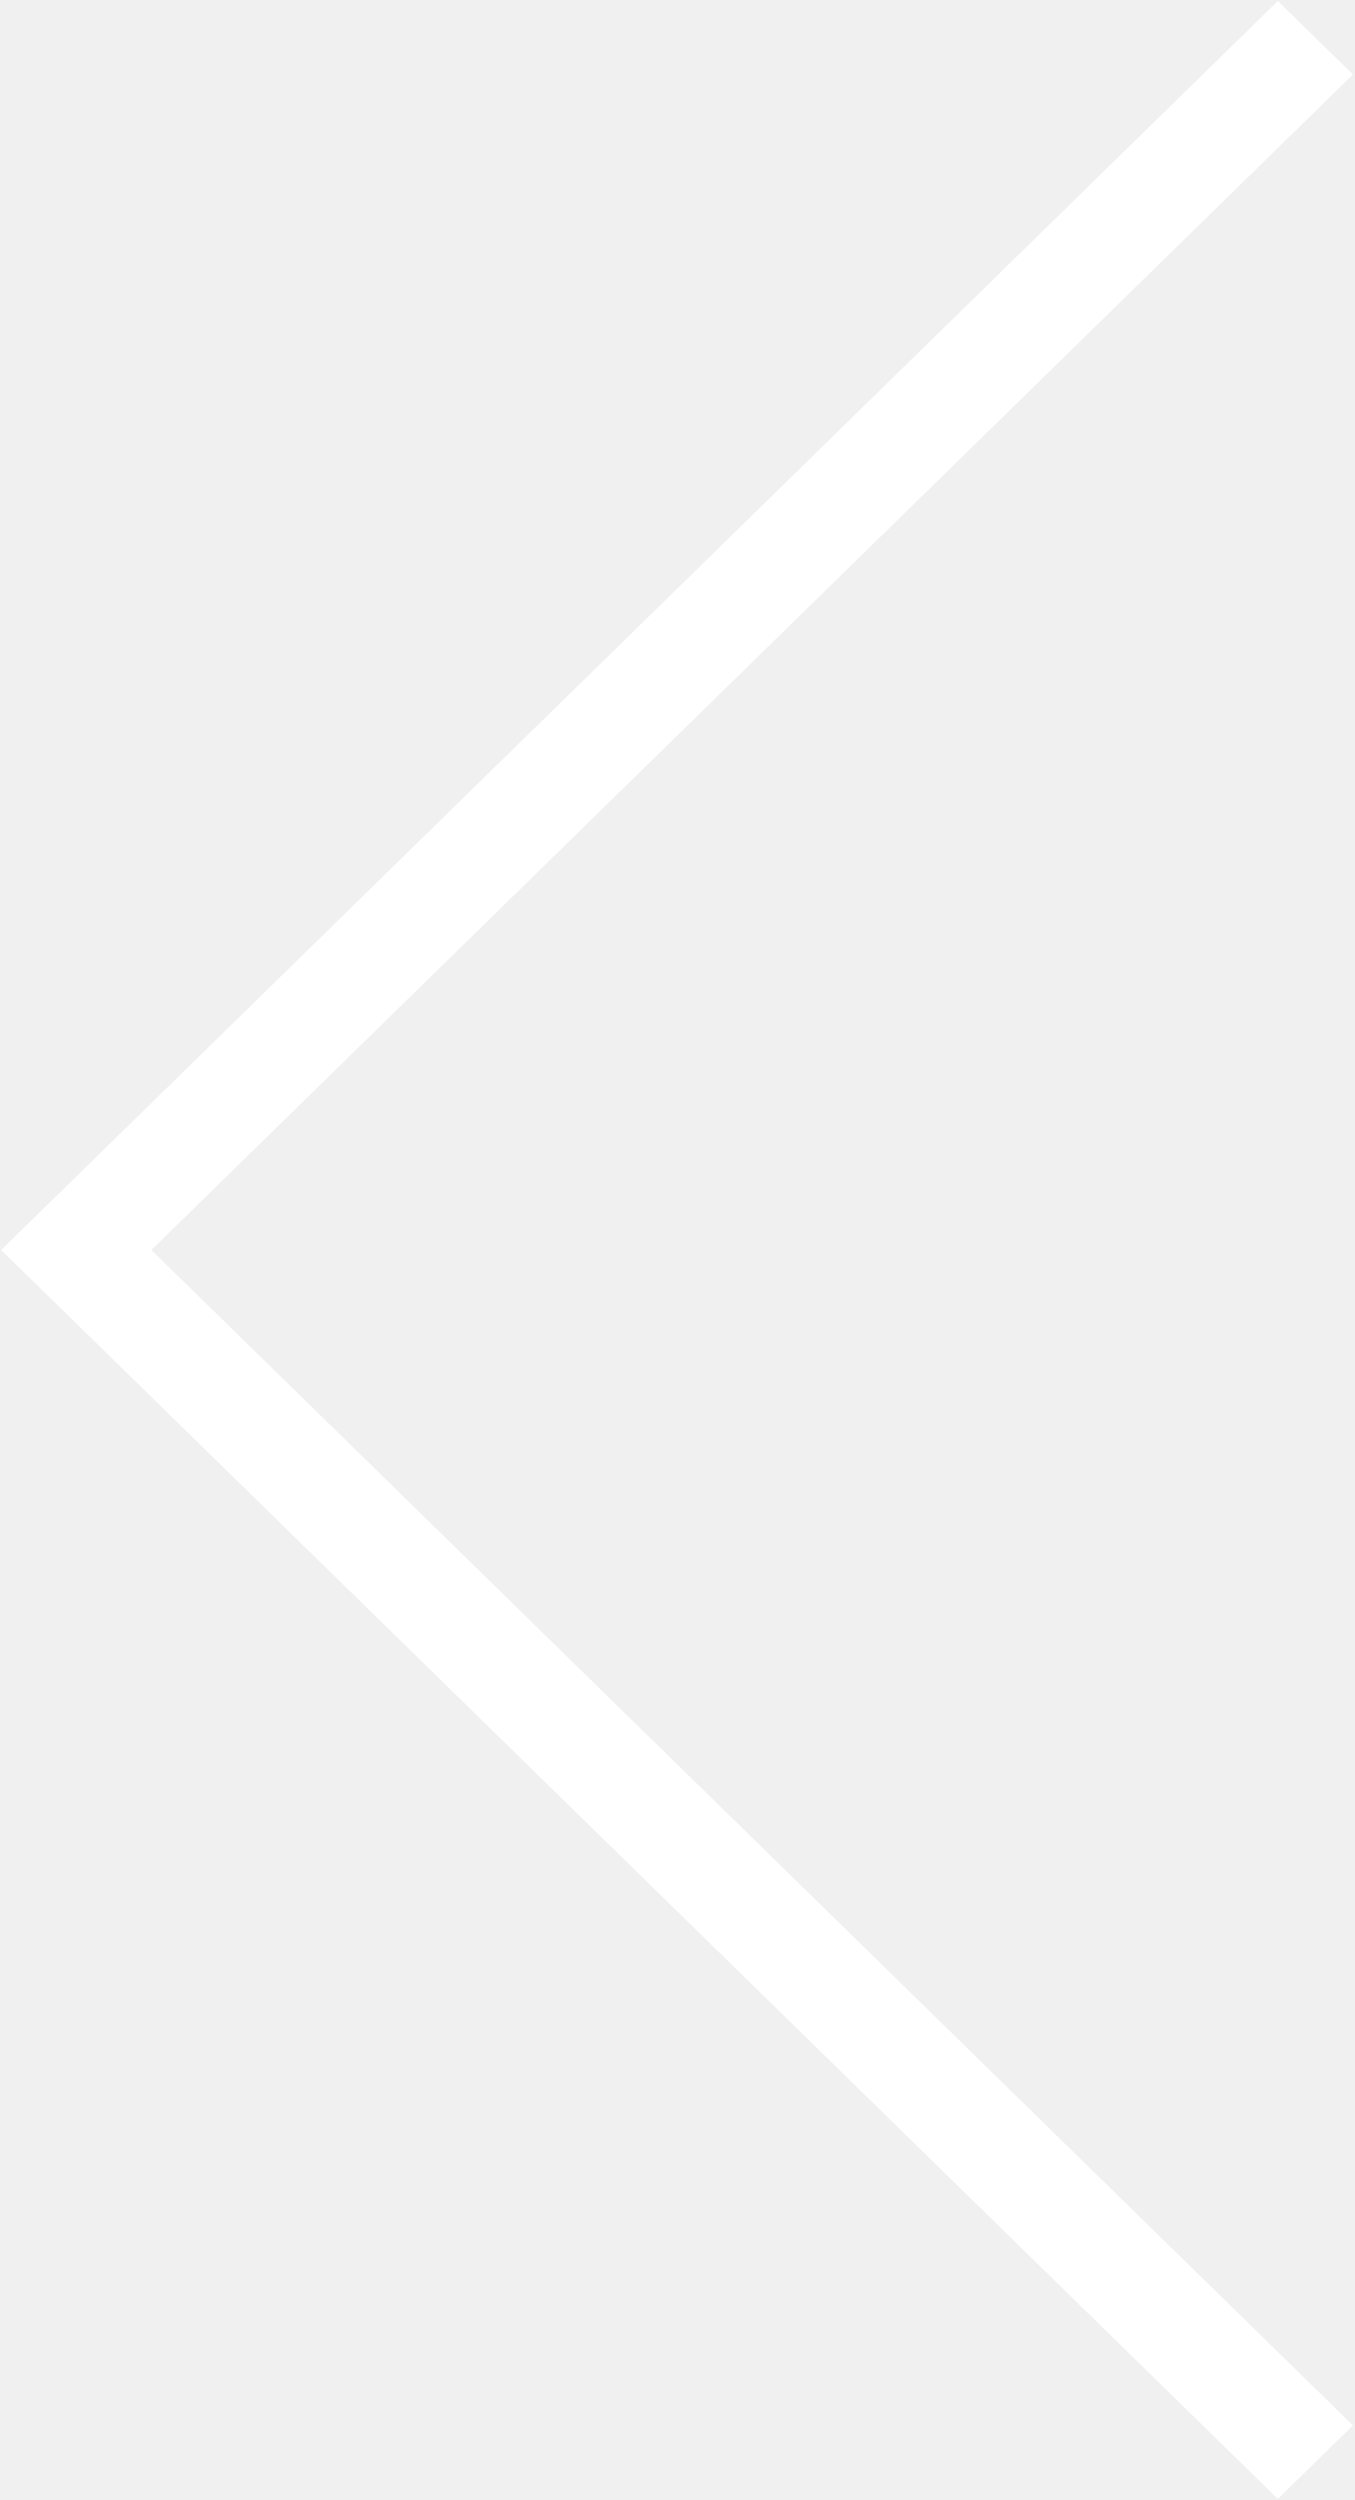
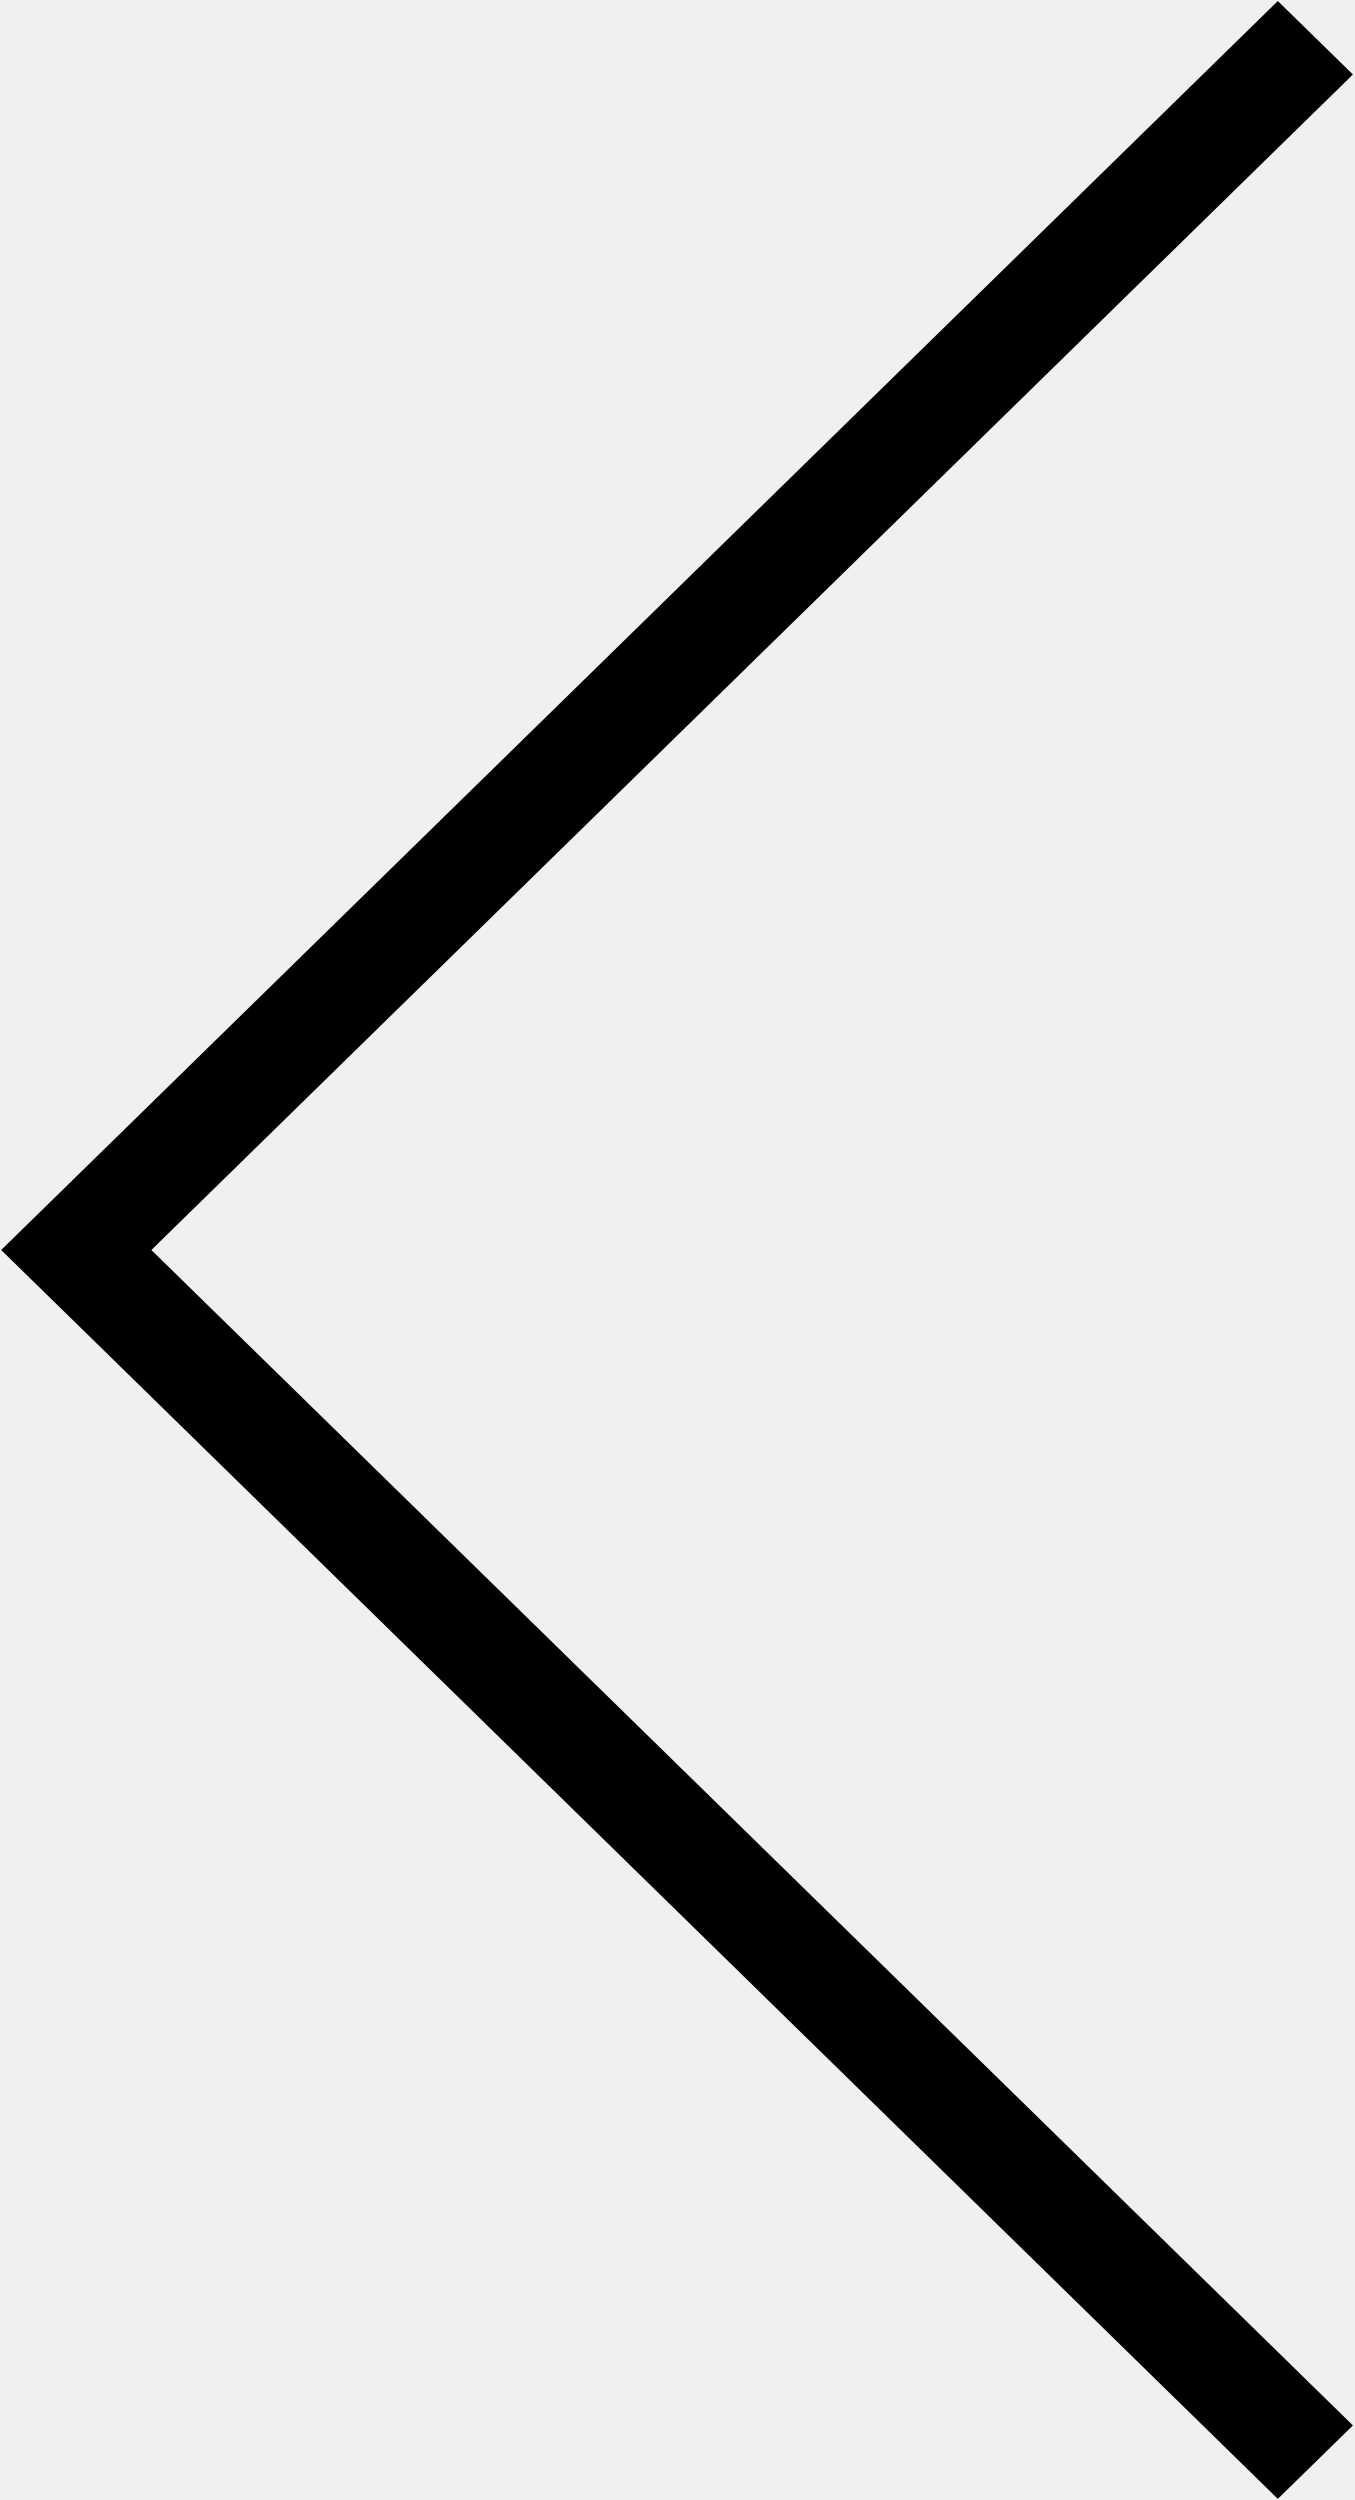
<svg xmlns="http://www.w3.org/2000/svg" width="13px" height="24px">
-   <path fill-rule="evenodd" fill="#fff" d="M1.453,12.000 L12.988,23.284 L12.267,23.989 L0.732,12.705 L0.011,12.000 L0.732,11.295 L12.267,0.010 L12.988,0.715 L1.453,12.000 Z" />
+   <path fill-rule="evenodd" fill="#000" d="M1.453,12.000 L12.988,23.284 L12.267,23.989 L0.732,12.705 L0.011,12.000 L0.732,11.295 L12.267,0.010 L12.988,0.715 L1.453,12.000 Z" />
</svg>
